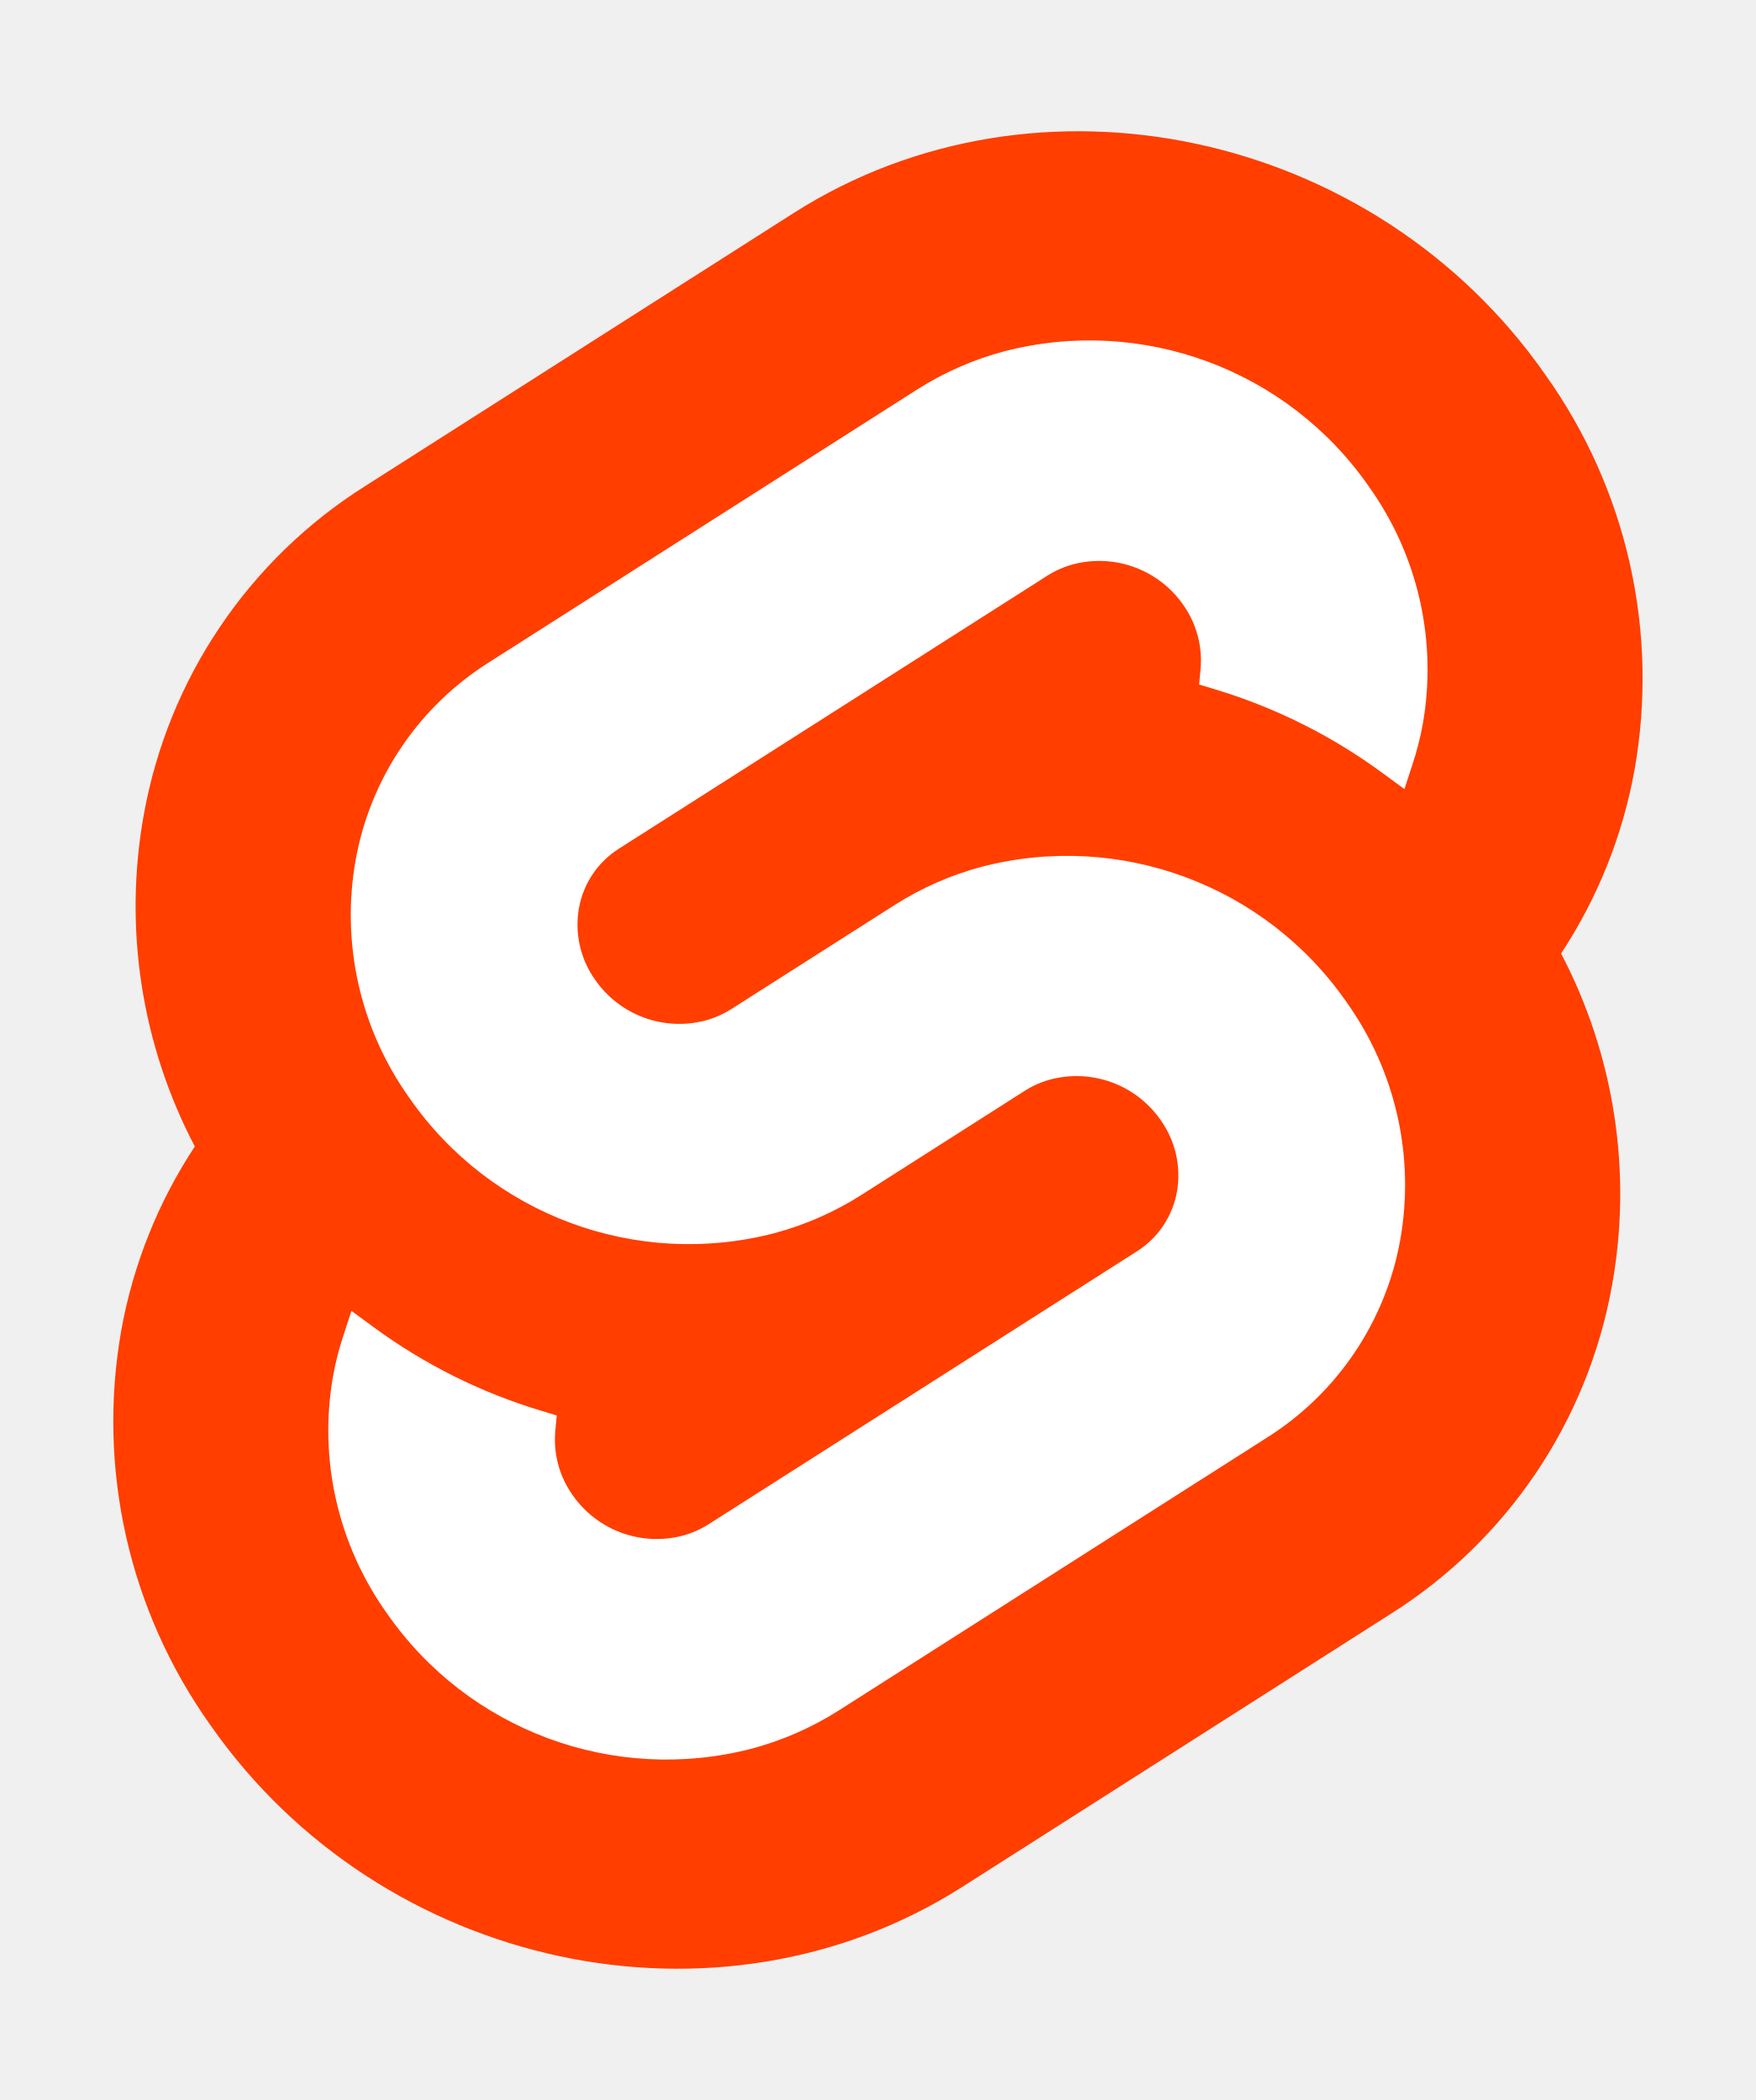
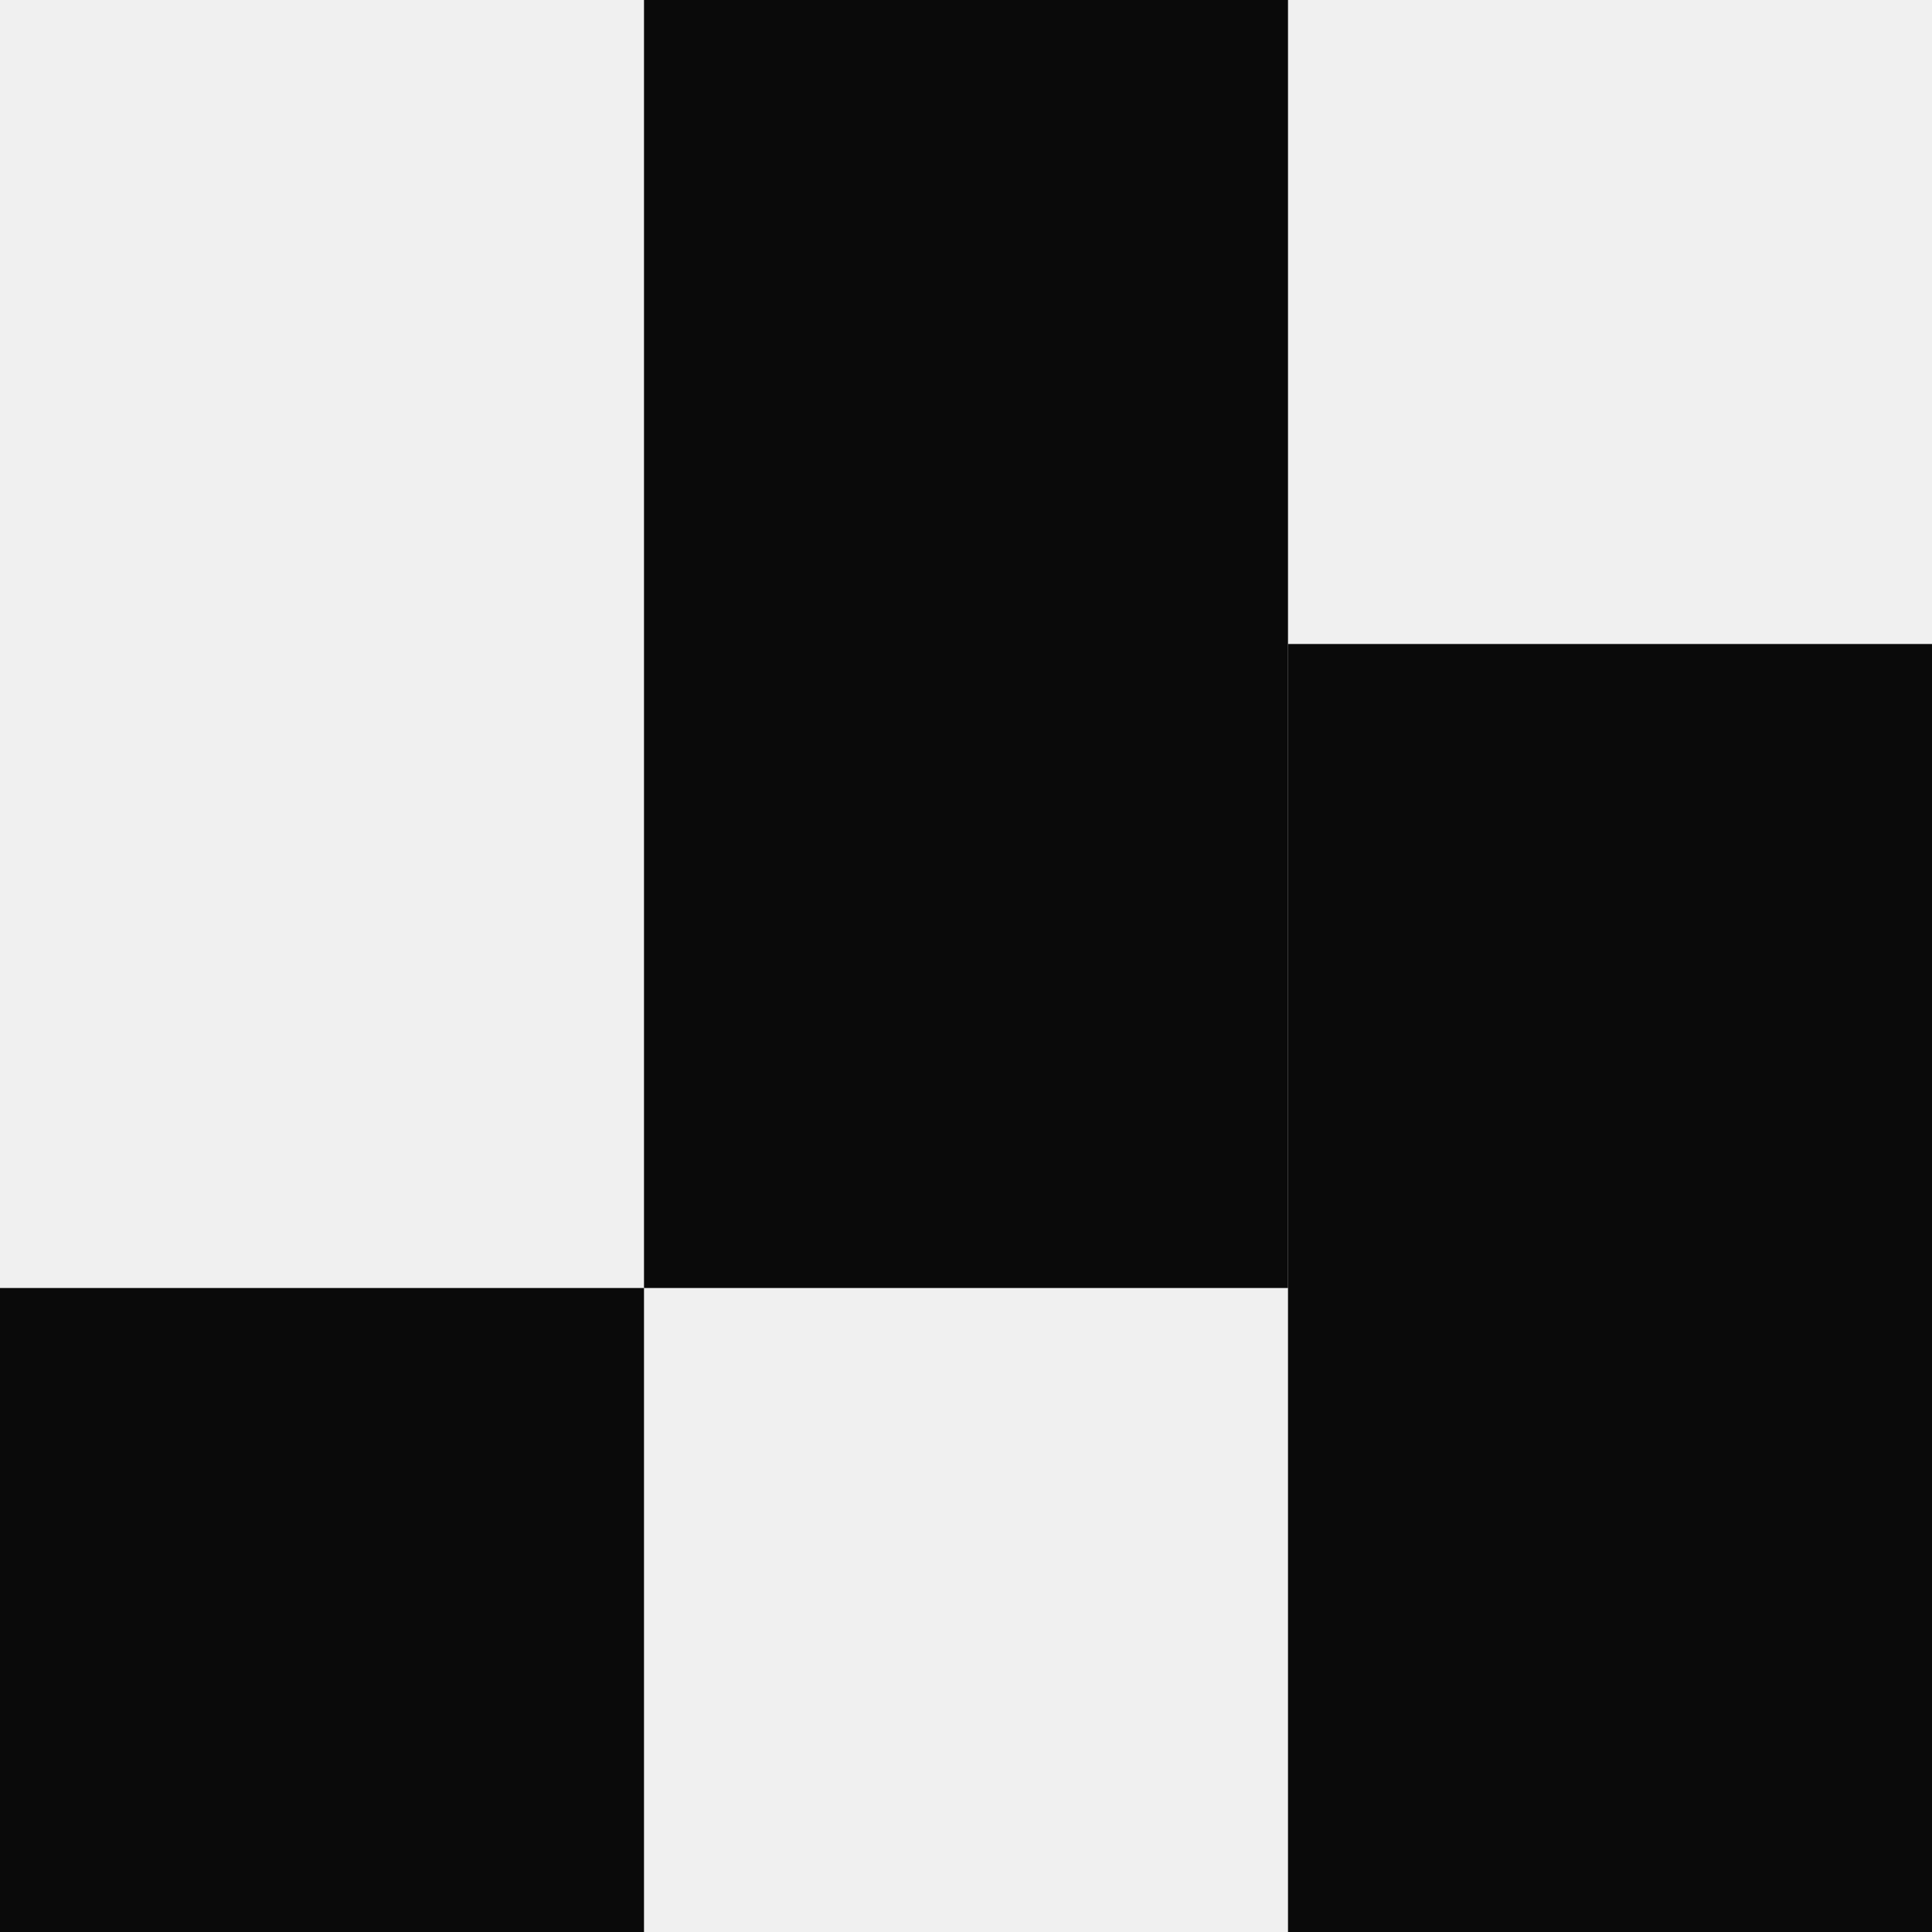
- <svg xmlns="http://www.w3.org/2000/svg" width="107" height="128" viewBox="0 0 107 128">
-   <path d="M94.157 22.819c-10.4-14.885-30.94-19.297-45.792-9.835L22.282 29.608A29.92 29.92 0 0 0 8.764 49.65a31.5 31.5 0 0 0 3.108 20.231 30 30 0 0 0-4.477 11.183 31.9 31.9 0 0 0 5.448 24.116c10.402 14.887 30.942 19.297 45.791 9.835l26.083-16.624A29.92 29.92 0 0 0 98.235 78.35a31.53 31.53 0 0 0-3.105-20.232 30 30 0 0 0 4.474-11.182 31.88 31.88 0 0 0-5.447-24.116" style="fill:#ff3e00" />
-   <path d="M45.817 106.582a20.72 20.72 0 0 1-22.237-8.243 19.17 19.17 0 0 1-3.277-14.503 18 18 0 0 1 .624-2.435l.49-1.498 1.337.981a33.6 33.6 0 0 0 10.203 5.098l.97.294-.09.968a5.85 5.85 0 0 0 1.052 3.878 6.24 6.24 0 0 0 6.695 2.485 5.8 5.8 0 0 0 1.603-.704L69.27 76.28a5.43 5.43 0 0 0 2.45-3.631 5.8 5.8 0 0 0-.987-4.371 6.24 6.24 0 0 0-6.698-2.487 5.7 5.7 0 0 0-1.6.704l-9.953 6.345a19 19 0 0 1-5.296 2.326 20.72 20.72 0 0 1-22.237-8.243 19.17 19.17 0 0 1-3.277-14.502 17.99 17.99 0 0 1 8.13-12.052l26.081-16.623a19 19 0 0 1 5.3-2.329 20.72 20.72 0 0 1 22.237 8.243 19.17 19.17 0 0 1 3.277 14.503 18 18 0 0 1-.624 2.435l-.49 1.498-1.337-.98a33.6 33.6 0 0 0-10.203-5.1l-.97-.294.09-.968a5.86 5.86 0 0 0-1.052-3.878 6.24 6.24 0 0 0-6.696-2.485 5.8 5.8 0 0 0-1.602.704L37.73 51.72a5.42 5.42 0 0 0-2.449 3.63 5.79 5.79 0 0 0 .986 4.372 6.24 6.24 0 0 0 6.698 2.486 5.8 5.8 0 0 0 1.602-.704l9.952-6.342a19 19 0 0 1 5.295-2.328 20.72 20.72 0 0 1 22.237 8.242 19.17 19.17 0 0 1 3.277 14.503 18 18 0 0 1-8.13 12.053l-26.081 16.622a19 19 0 0 1-5.3 2.328" style="fill:#fff" />
+ <svg xmlns="http://www.w3.org/2000/svg" viewBox="0 0 300 300">
+   <style>
+         rect { fill: #0a0a0a }
+         @media (prefers-color-scheme: dark) { rect { fill: #fafafa } }
+     </style>
+   <rect x="100" y="0" width="100" height="200" />
+   <rect x="200" y="100" width="100" height="200" />
+   <rect x="0" y="200" width="100" height="100" />
</svg>
